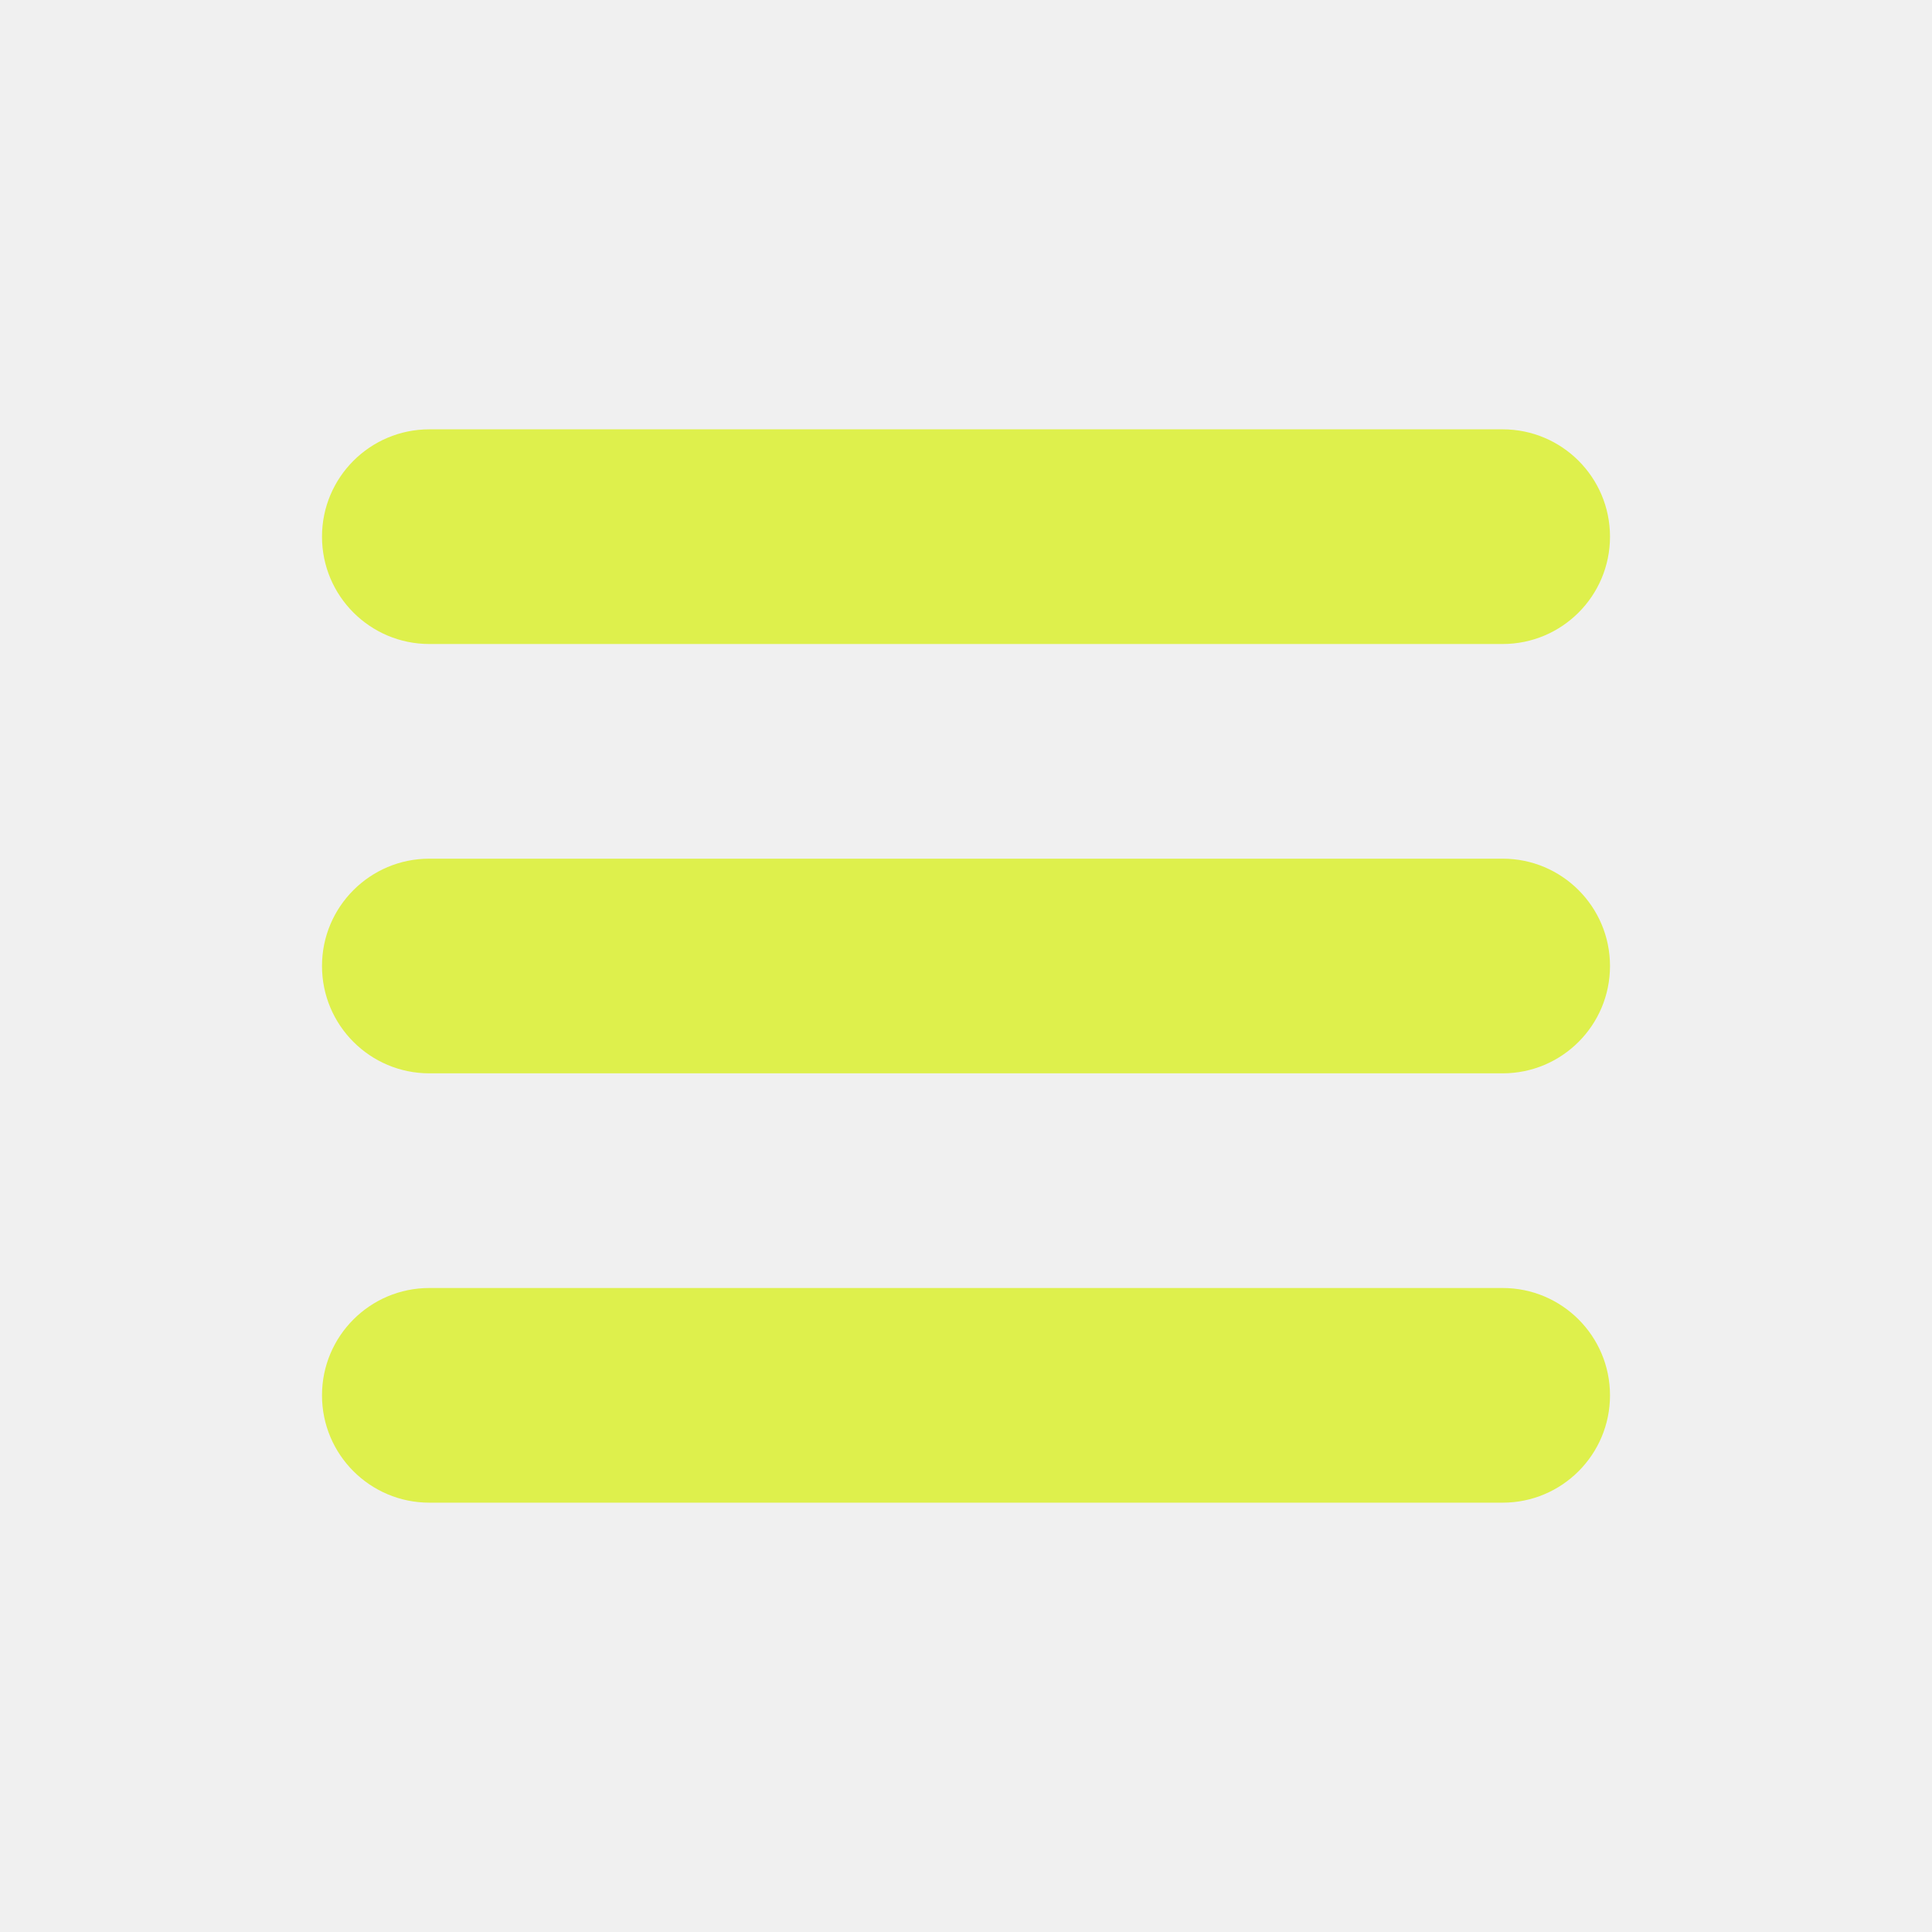
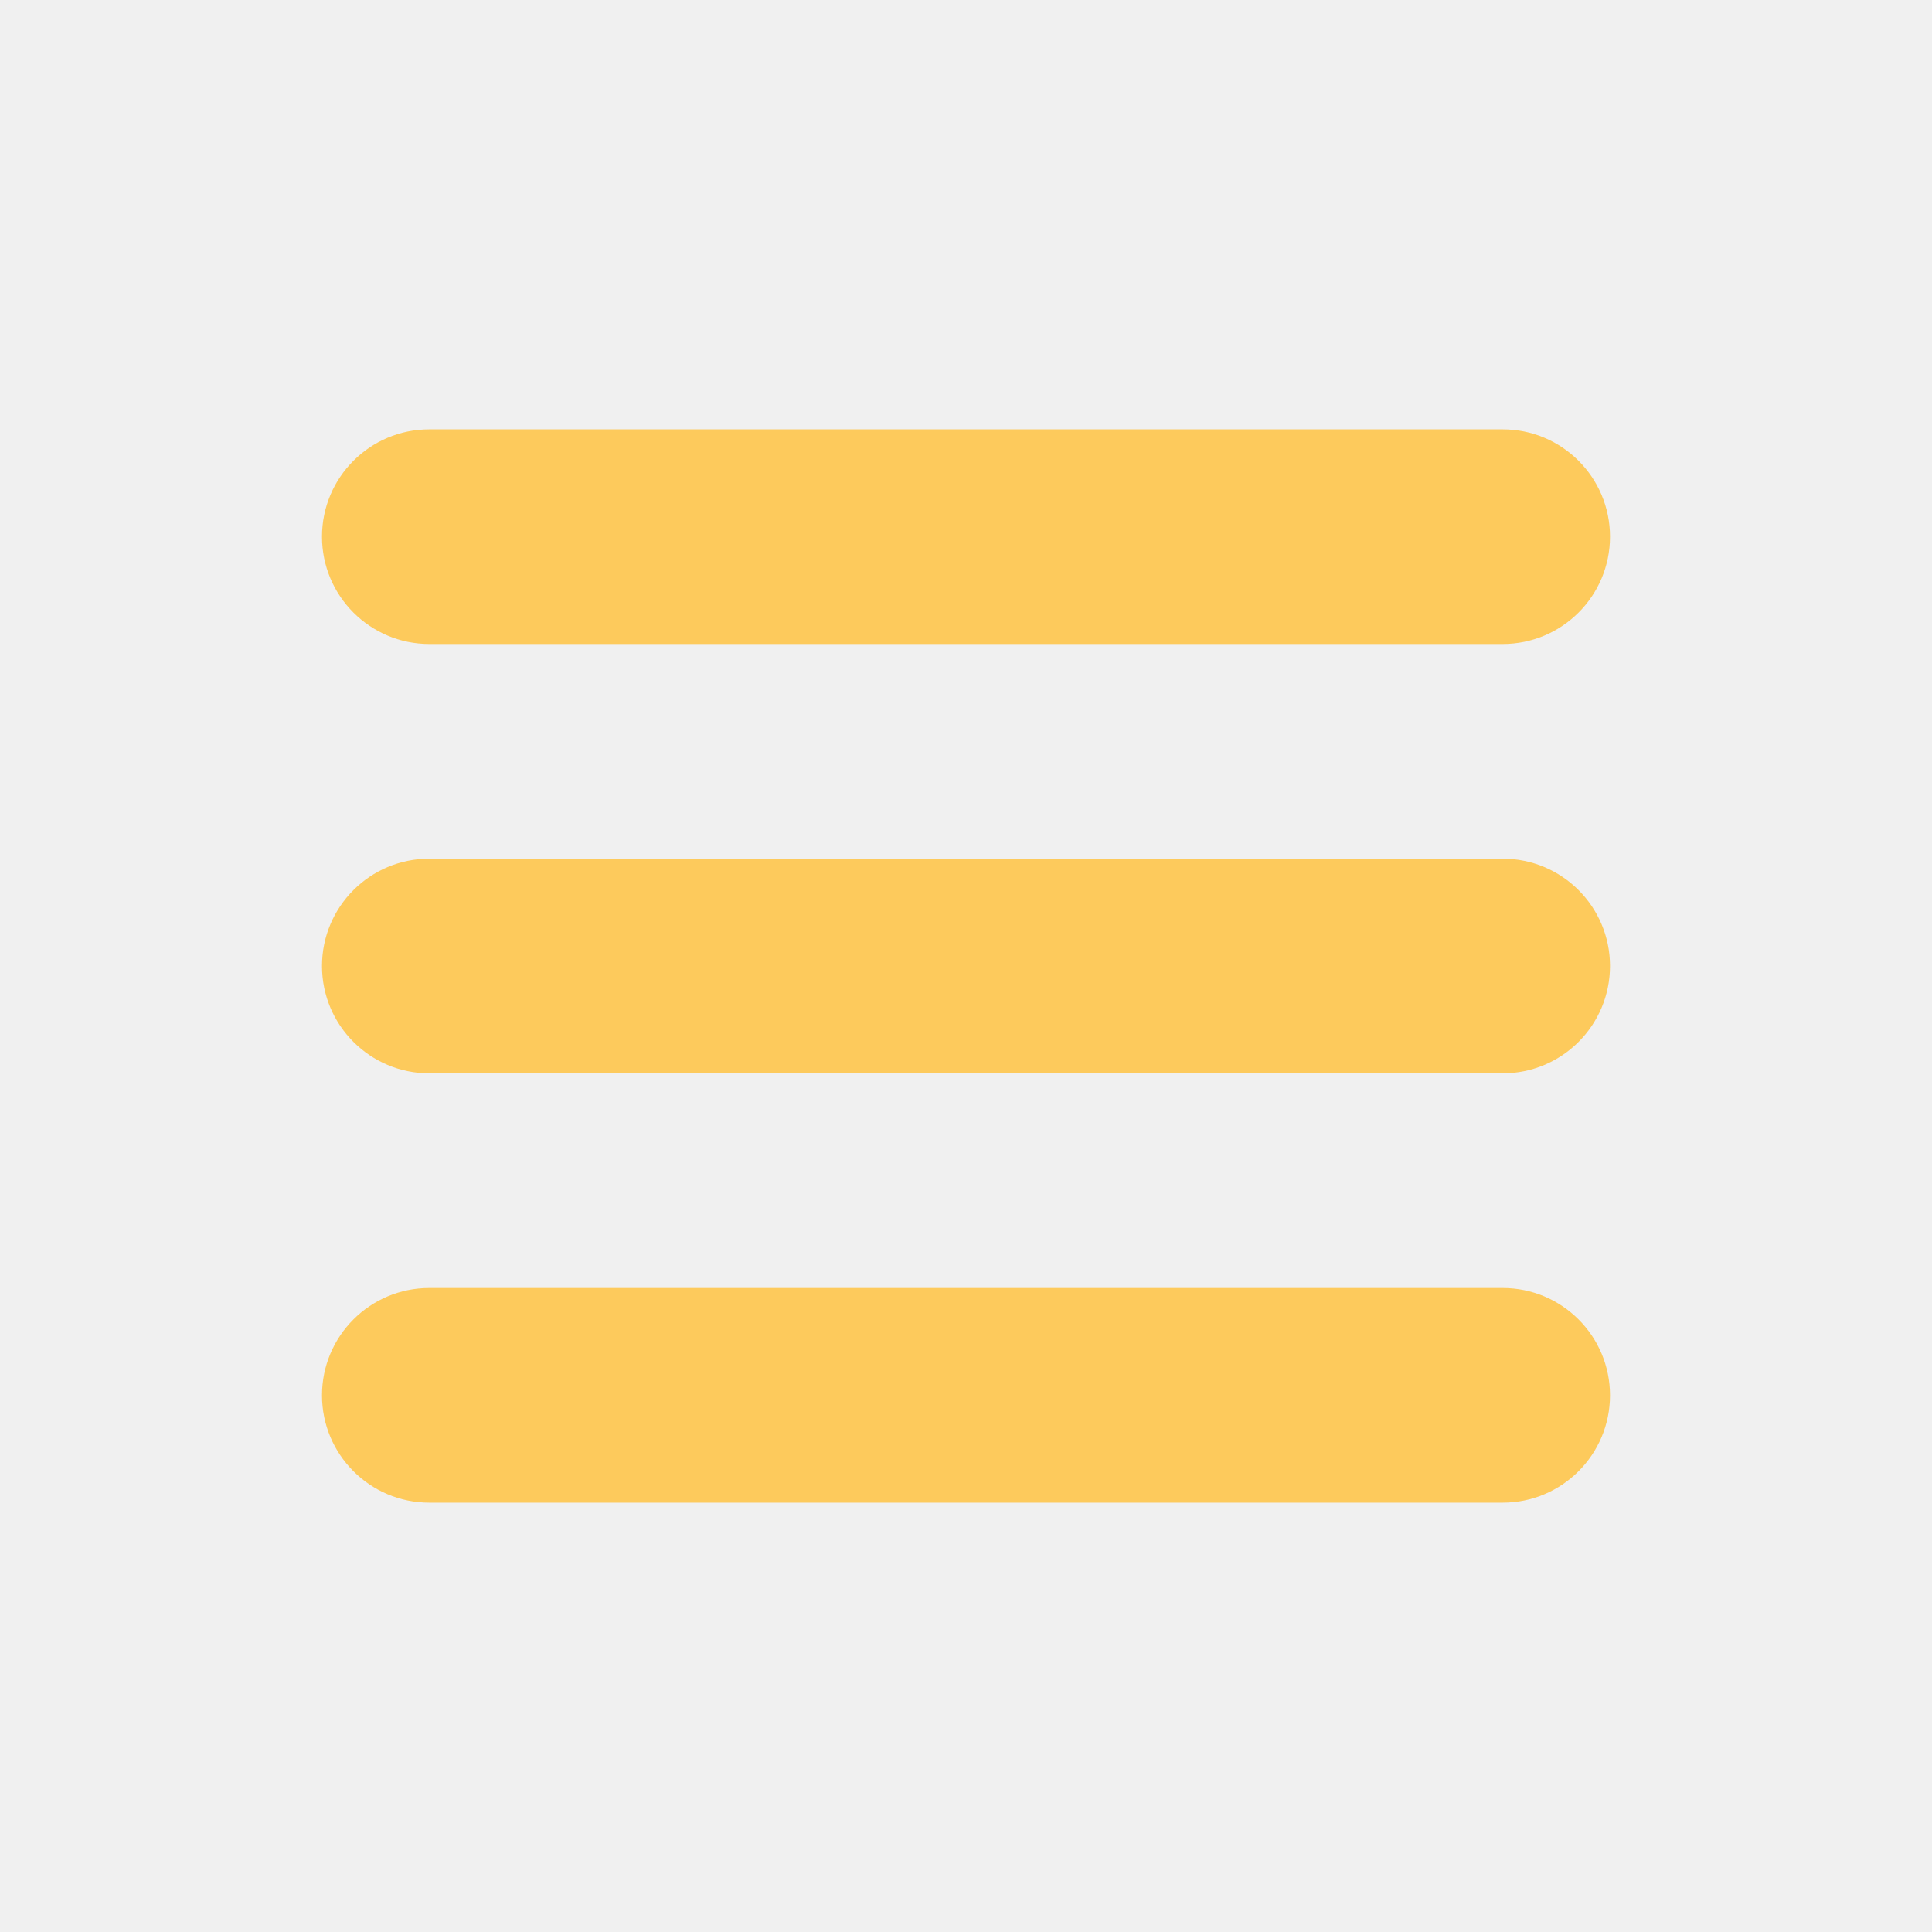
<svg xmlns="http://www.w3.org/2000/svg" x="0px" y="0px" width="100" height="100" viewBox="0,0,256,256" style="fill:#FFFFFF;">
-   <g fill="#def04c" fill-rule="nonzero" stroke="none" stroke-width="1" stroke-linecap="butt" stroke-linejoin="miter" stroke-miterlimit="10" stroke-dasharray="" stroke-dashoffset="0" font-family="none" font-weight="none" font-size="none" text-anchor="none" style="mix-blend-mode: normal">
+   <g fill="#fdca5c" fill-rule="nonzero" stroke="none" stroke-width="1" stroke-linecap="butt" stroke-linejoin="miter" stroke-miterlimit="10" stroke-dasharray="" stroke-dashoffset="0" font-family="none" font-weight="none" font-size="none" text-anchor="none" style="mix-blend-mode: normal">
    <g transform="scale(3.55556,3.55556)">
      <path d="M56,48c2.209,0 4,1.791 4,4c0,2.209 -1.791,4 -4,4c-1.202,0 -38.798,0 -40,0c-2.209,0 -4,-1.791 -4,-4c0,-2.209 1.791,-4 4,-4c1.202,0 38.798,0 40,0zM56,32c2.209,0 4,1.791 4,4c0,2.209 -1.791,4 -4,4c-1.202,0 -38.798,0 -40,0c-2.209,0 -4,-1.791 -4,-4c0,-2.209 1.791,-4 4,-4c1.202,0 38.798,0 40,0zM56,16c2.209,0 4,1.791 4,4c0,2.209 -1.791,4 -4,4c-1.202,0 -38.798,0 -40,0c-2.209,0 -4,-1.791 -4,-4c0,-2.209 1.791,-4 4,-4c1.202,0 38.798,0 40,0z">
      </path>
    </g>
  </g>
</svg>
